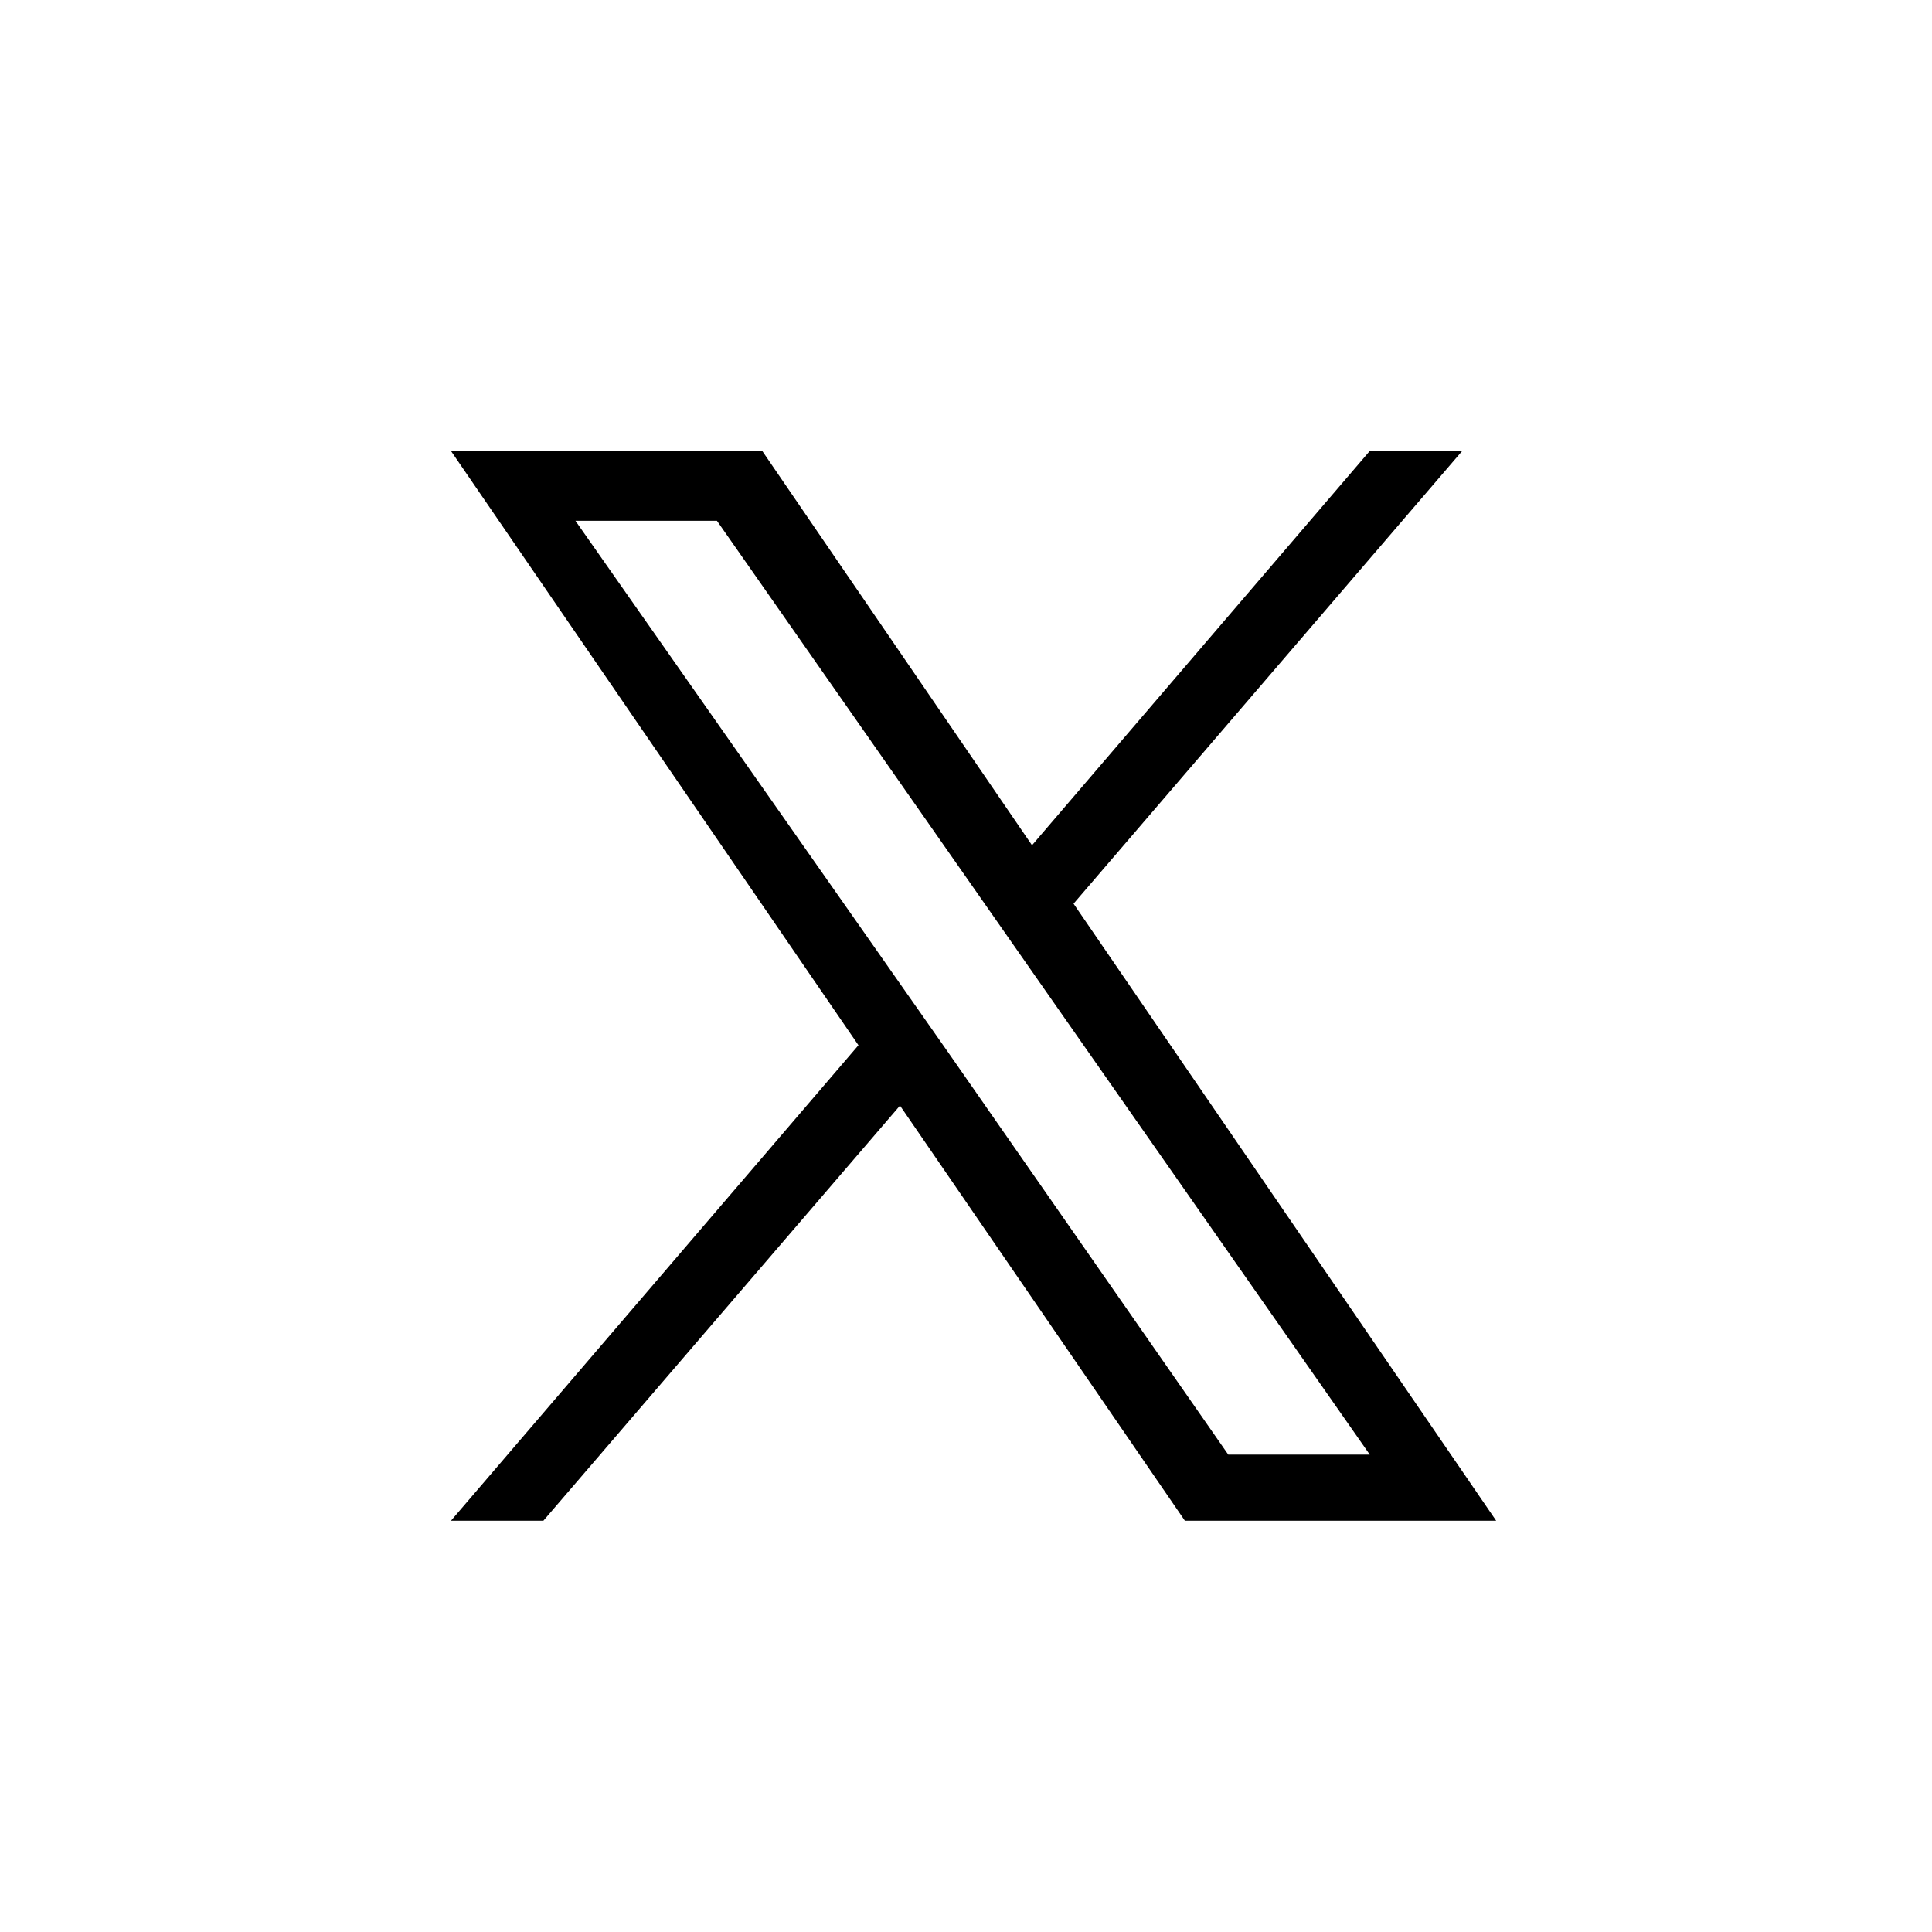
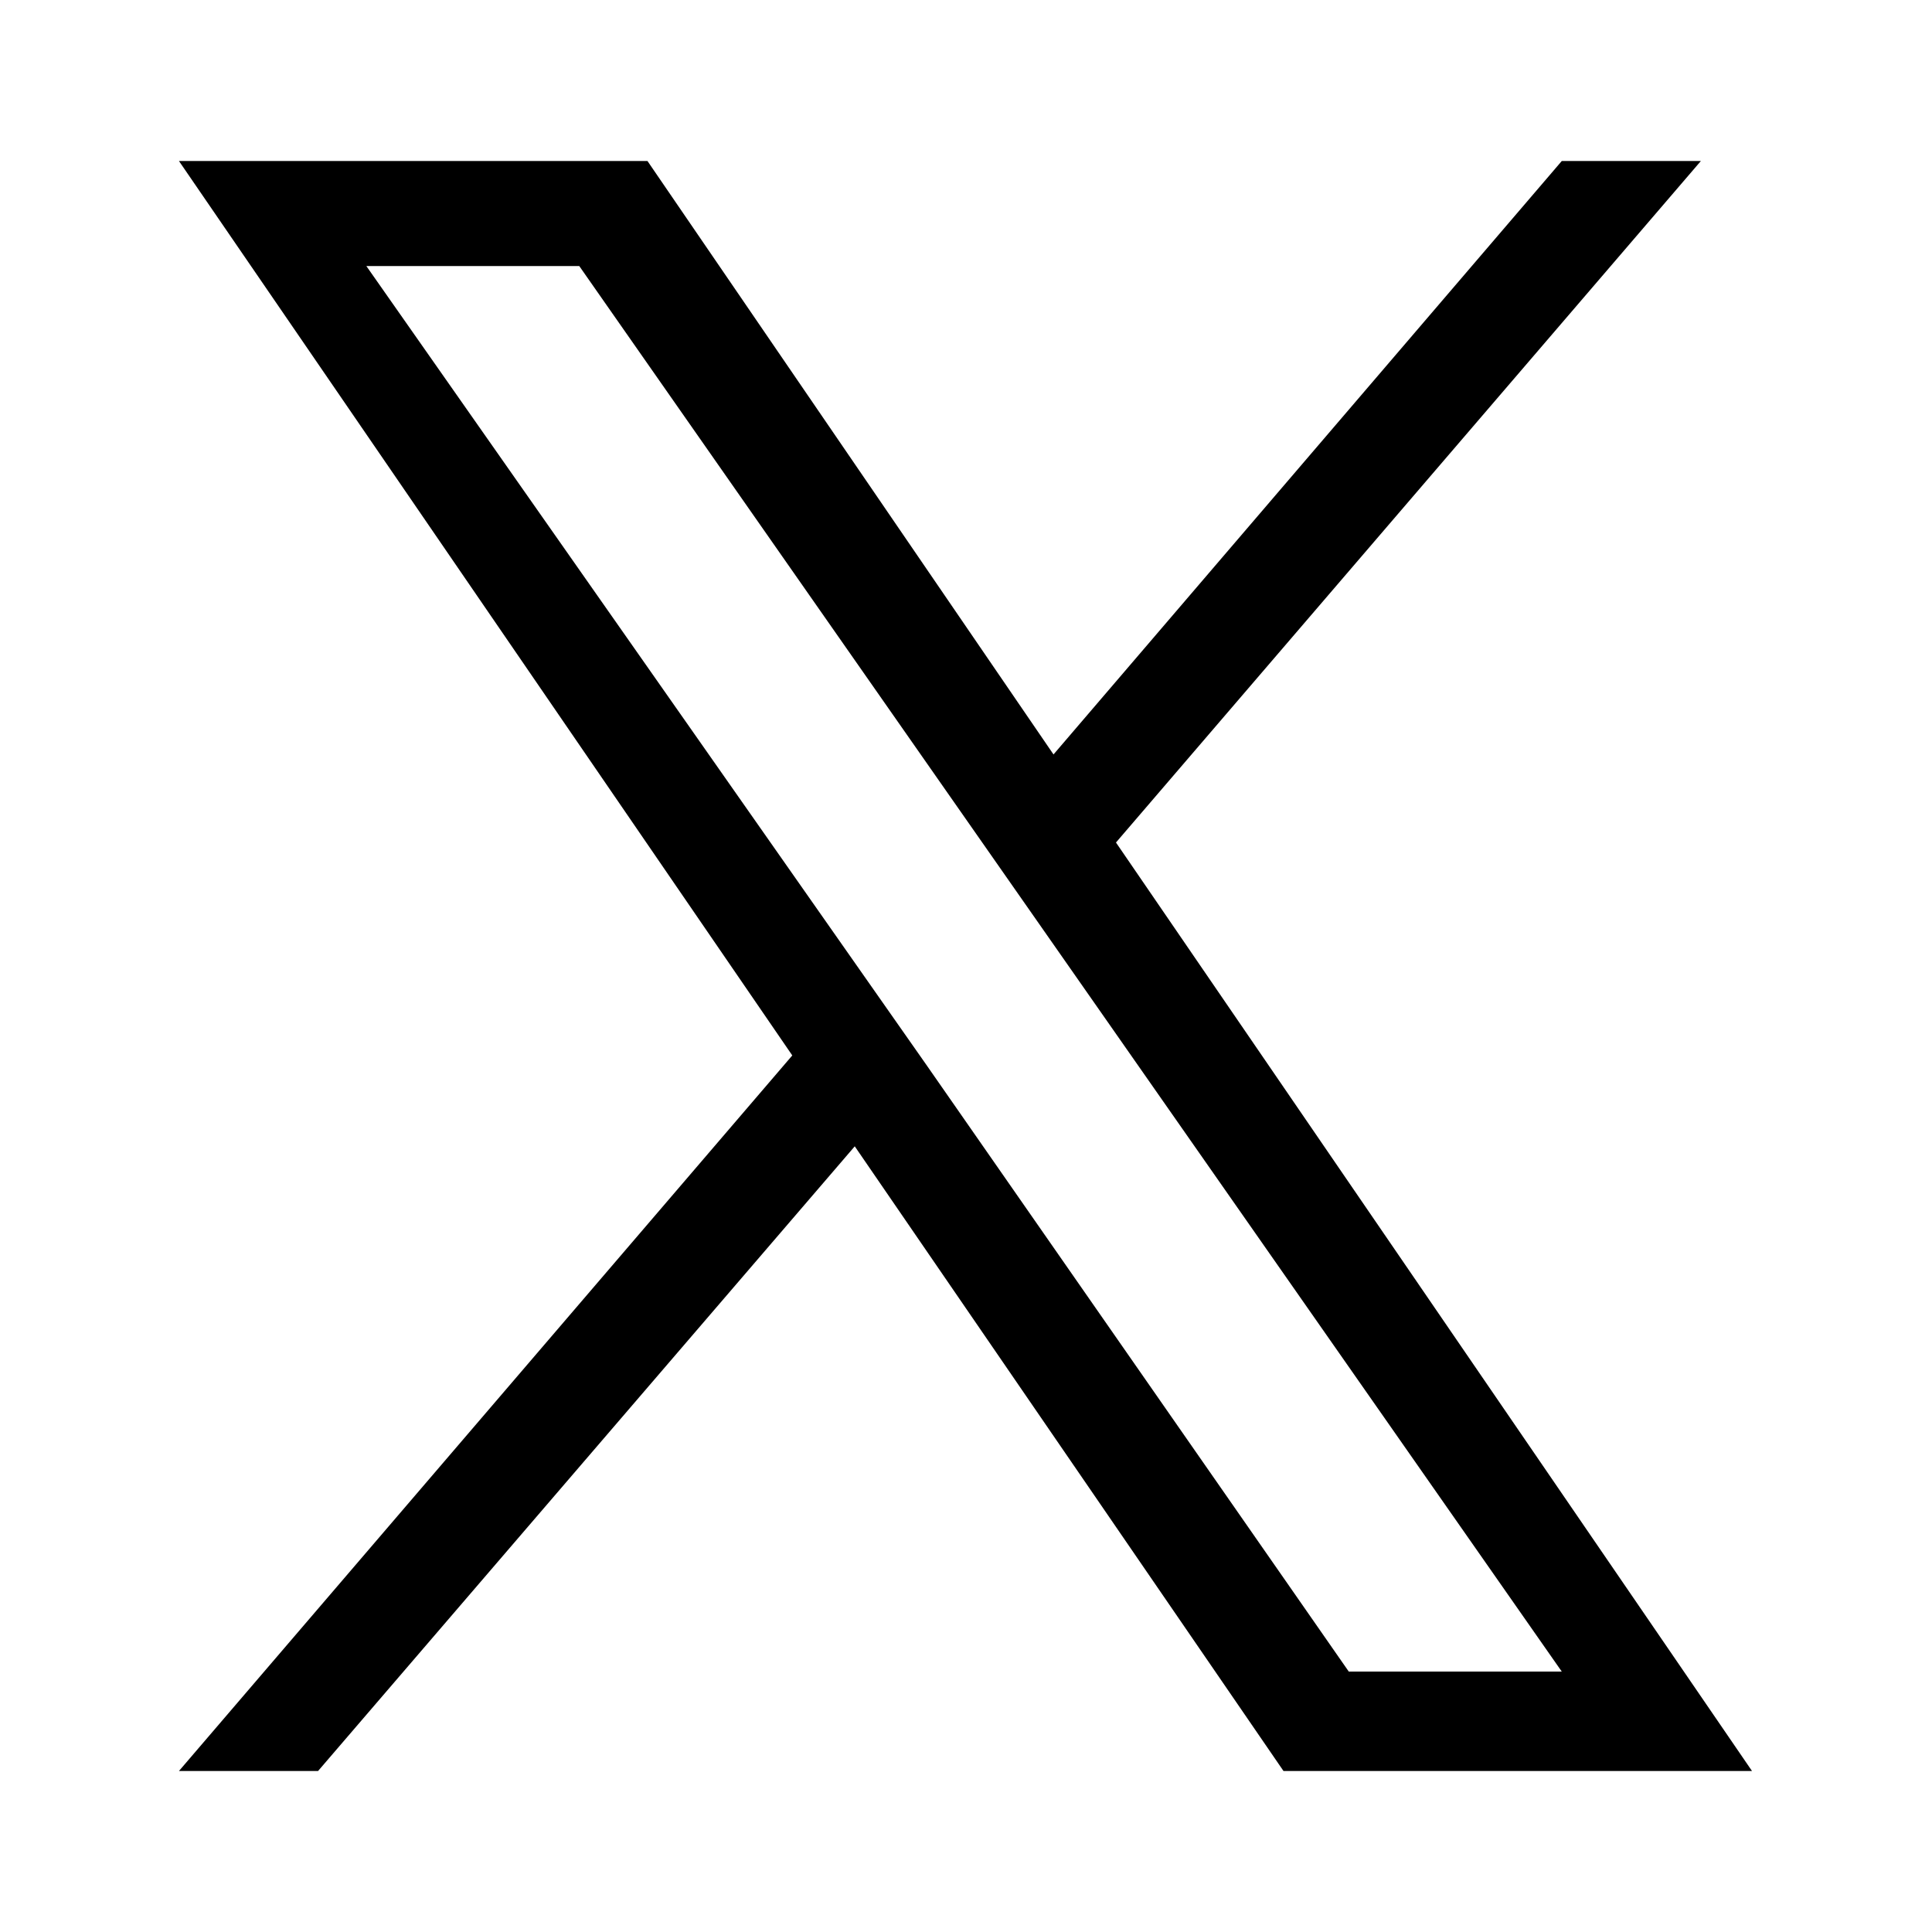
<svg xmlns="http://www.w3.org/2000/svg" width="100%" height="100%" viewBox="0 0 24 24" fill="none">
-   <path d="M13.336 11.226L18.586 18.891H14.719L11.18 13.734L6.75 18.891H5.602L10.664 12.984L5.602 5.602H9.469L12.82 10.5L17.016 5.602H18.164L13.336 11.226ZM11.766 13.055L15.258 18.07H17.016L8.906 6.469H7.148L11.766 13.055Z" fill="currentColor" />
+   <path d="M13.863 10.466L21.764 22H15.944L10.618 14.24L3.951 22H2.223L9.842 13.111L2.223 2H8.043L13.087 9.372L19.401 2H21.129L13.863 10.466ZM11.5 13.217L16.755 20.765H19.401L7.196 3.305H4.551L11.5 13.217Z" fill="currentColor" />
</svg>
